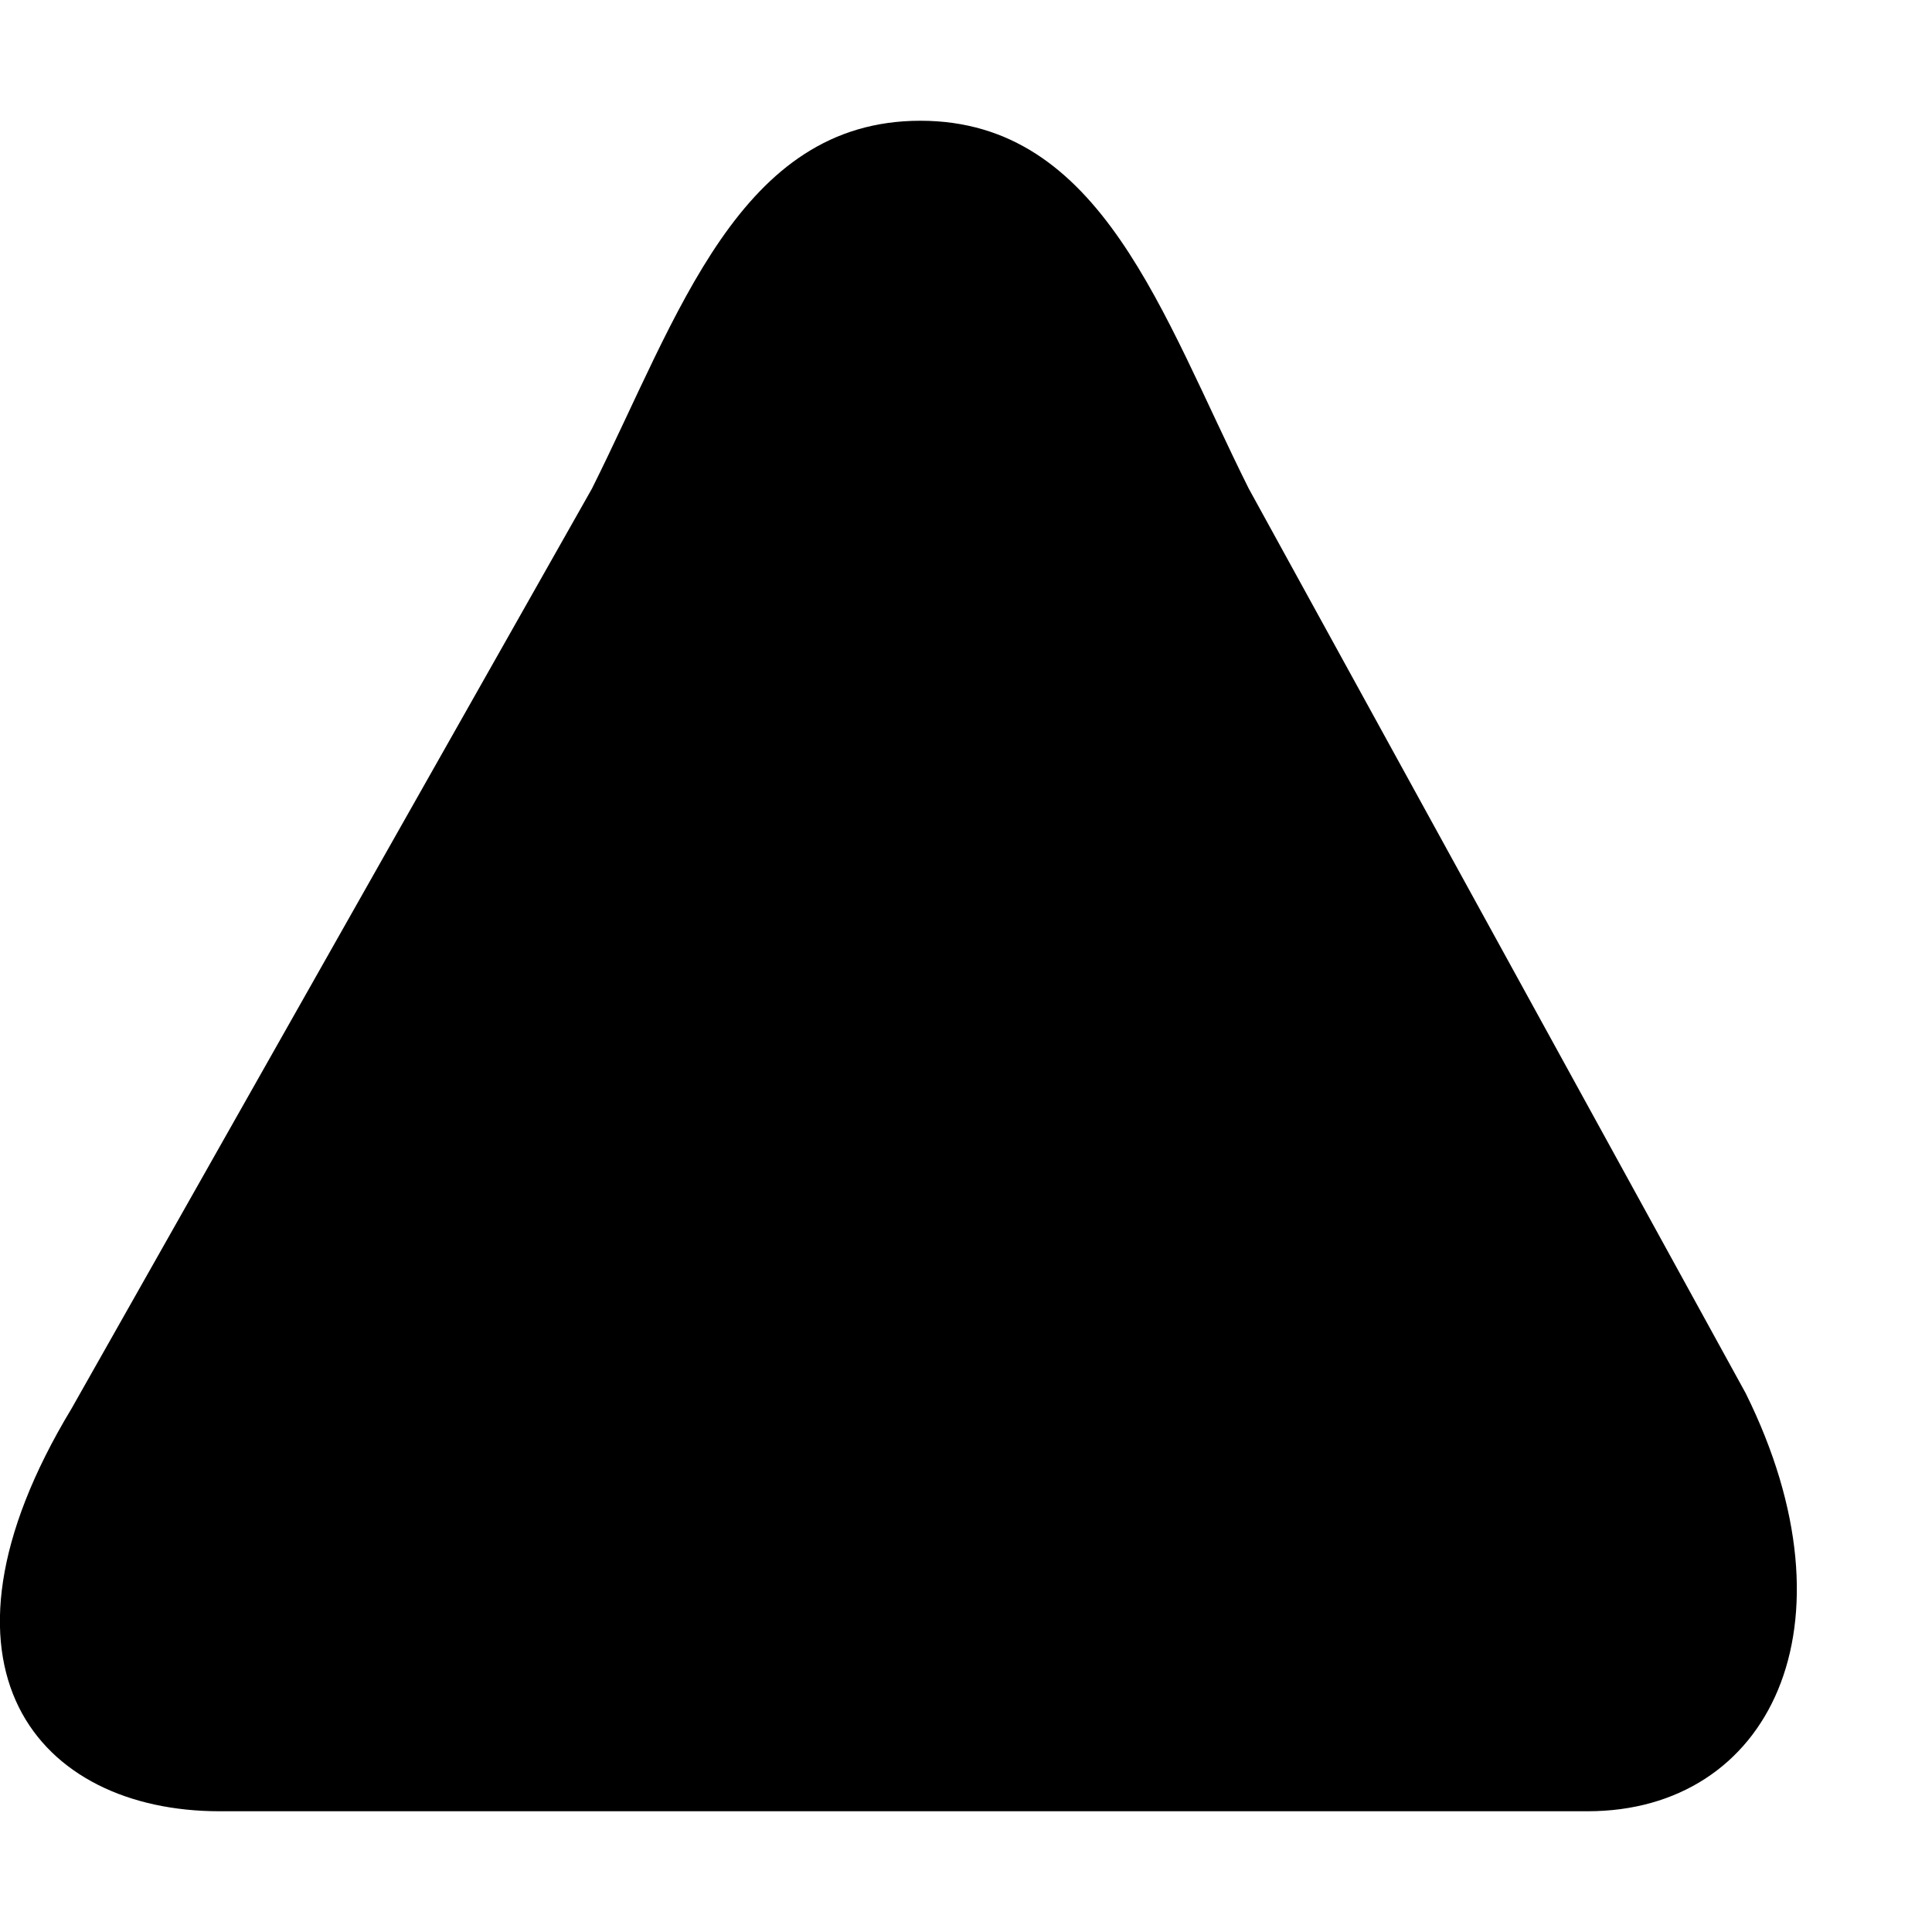
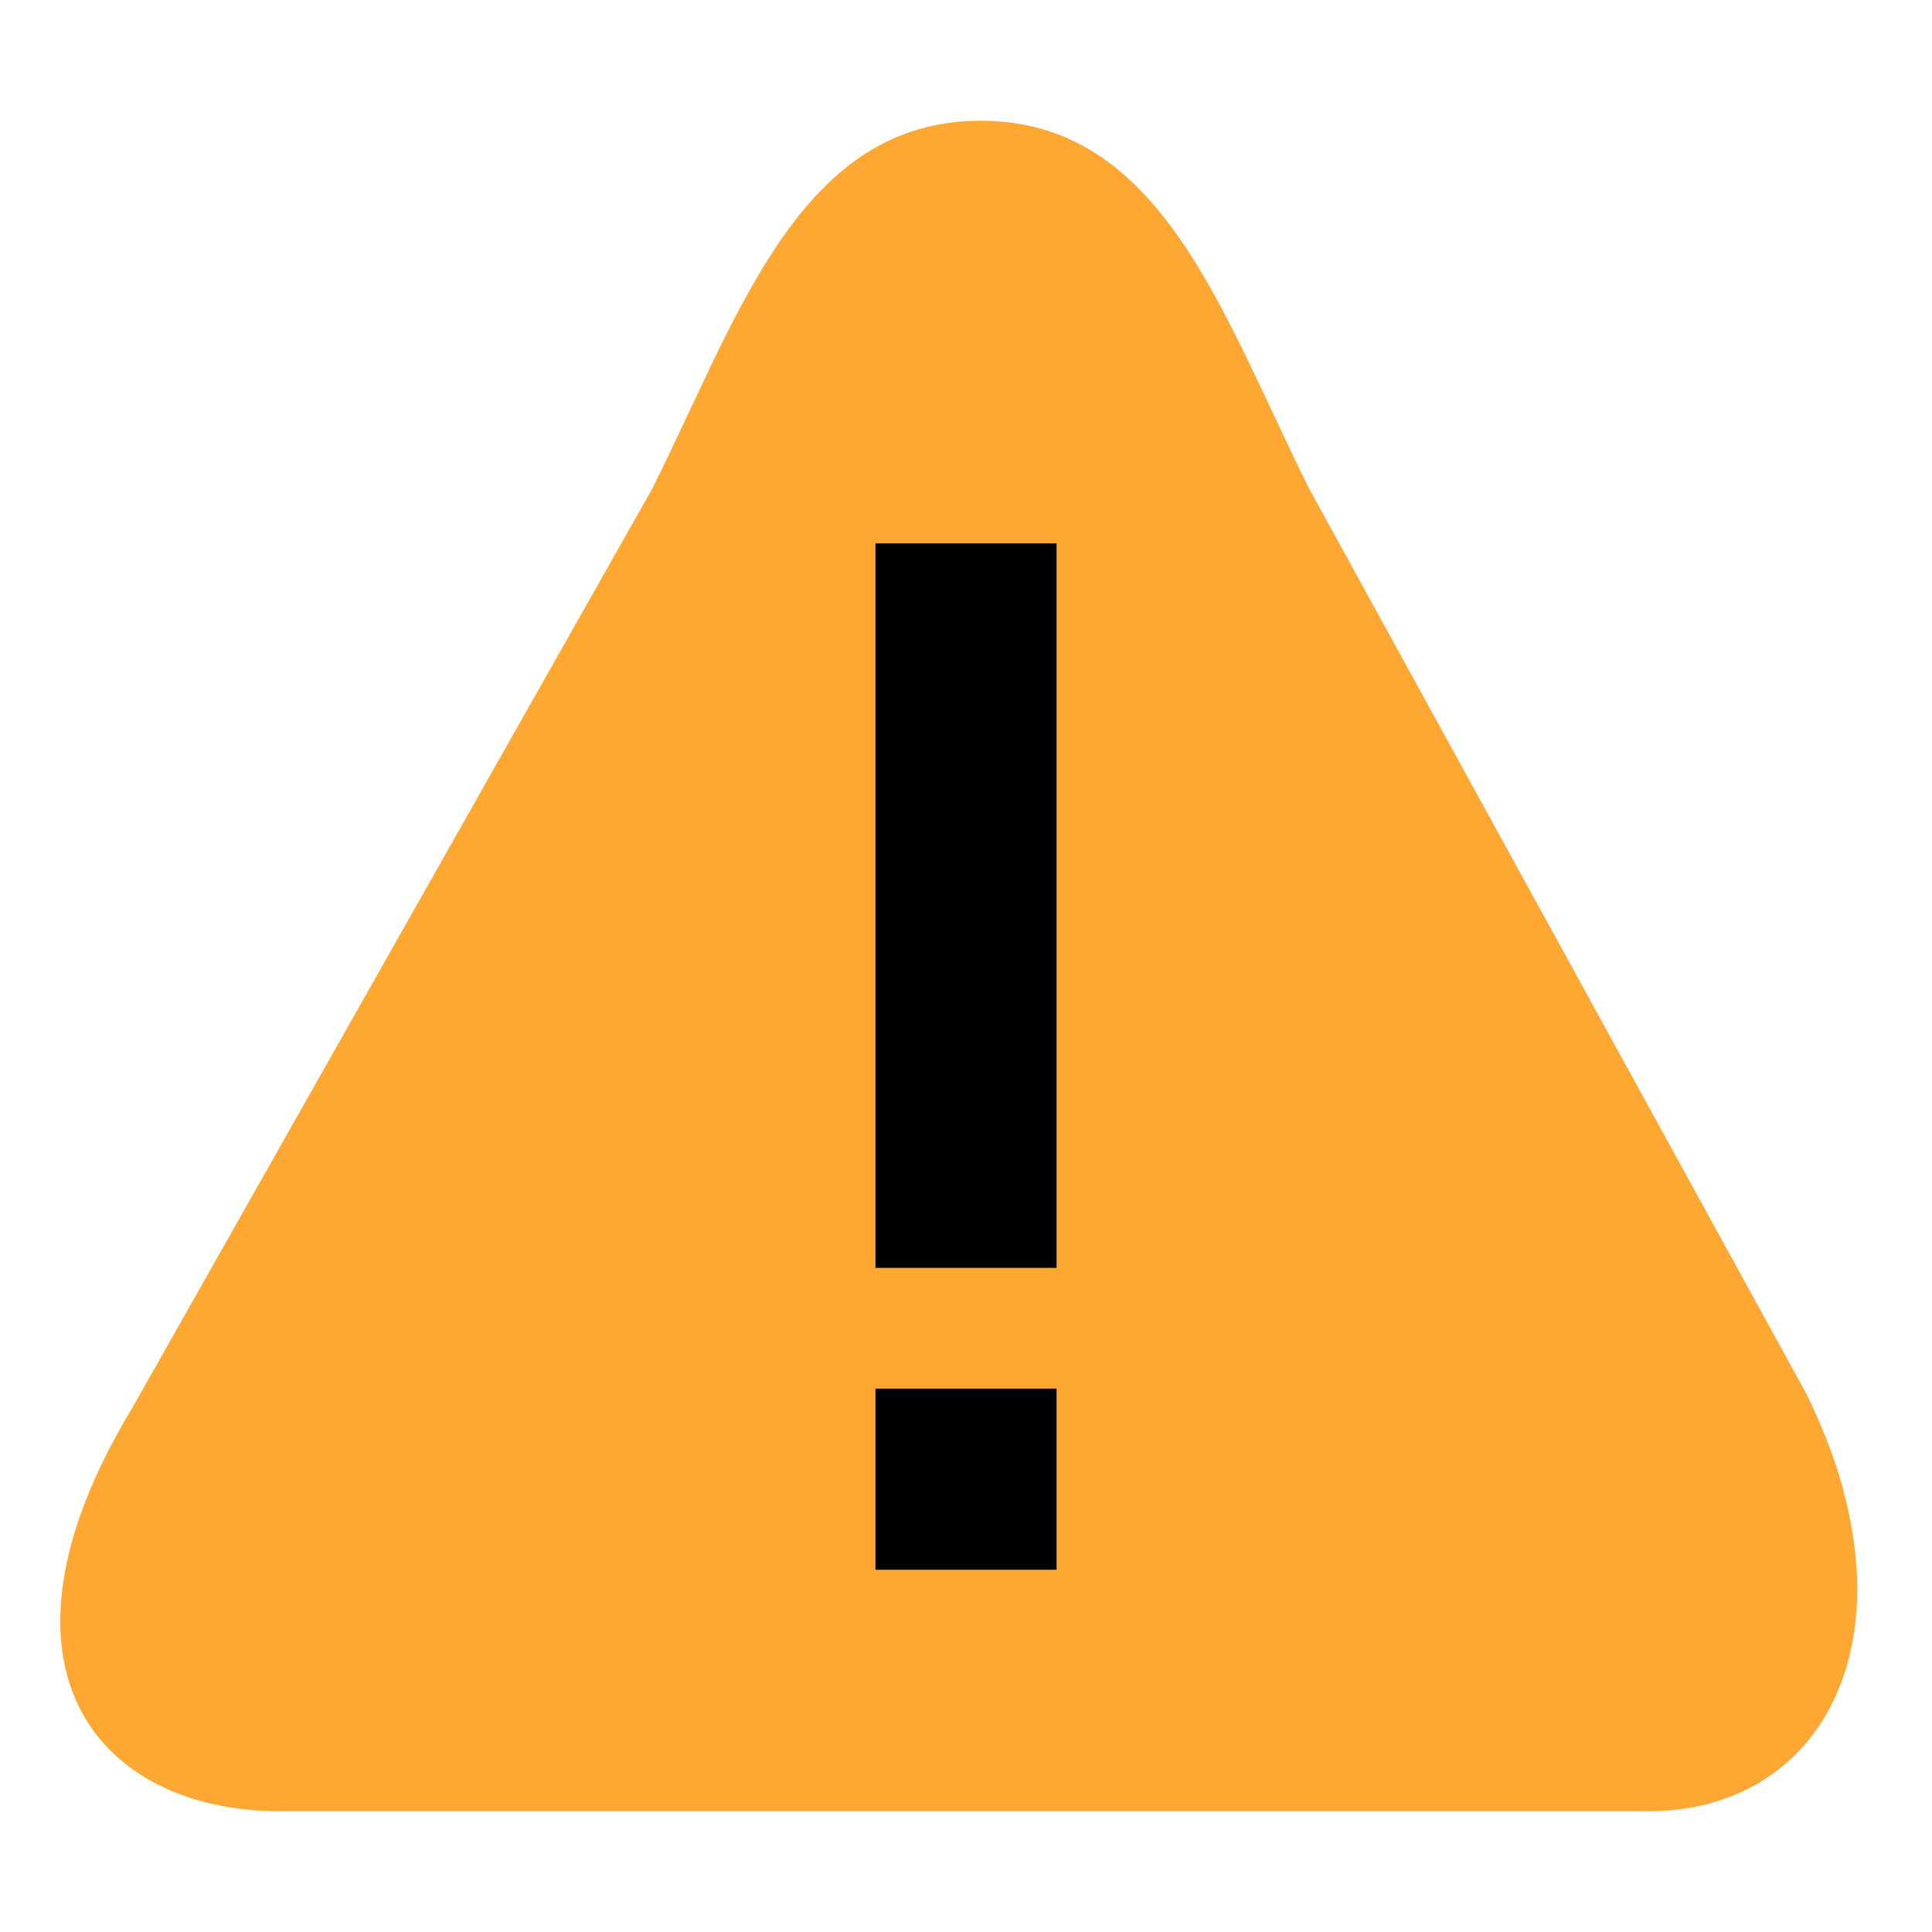
- <svg xmlns="http://www.w3.org/2000/svg" version="1.1" id="Layer_1" x="0px" y="0px" width="16px" height="16px" viewBox="0 0 16 16" enable-background="new 0 0 16 16" xml:space="preserve">
-   <g>
-     <path d="M14.457,11.538C15.415,13.471,14.65,15,13.148,15H1.818c-1.502,0-2.522-1.188-1.226-3.334l4.31-7.619 C5.62,2.611,6.12,1,7.622,1l0,0c1.502,0,2.002,1.611,2.72,3.047L14.457,11.538z" />
+ <svg xmlns="http://www.w3.org/2000/svg" width="16px" height="16px" viewBox="0 0 16 16" version="1.1">
+   <g stroke="none" stroke-width="1" fill="none" fill-rule="evenodd">
+     <path fill="#FFA733" d="M14.957,11.538 C15.915,13.471 15.15,15 13.648,15 L2.318,15 C0.816,15 -0.204,13.812 1.092,11.666 L5.402,4.047 C6.12,2.611 6.62,1 8.122,1 C9.624,1 10.124,2.611 10.842,4.047 L14.957,11.538 Z" />
+     <path fill="currentColor" d="M8.75,11.5 L8.75,13 L7.25,13 L7.25,11.5 L8.75,11.5 Z M8.75,4.5 L8.75,10.5 L7.25,10.5 L7.25,4.5 L8.75,4.5 Z" />
  </g>
-   <rect x="7" y="6" fill="currentColor" width="1" height="5" />
-   <rect x="7" y="12" fill="currentColor" width="1" height="1" />
</svg>
